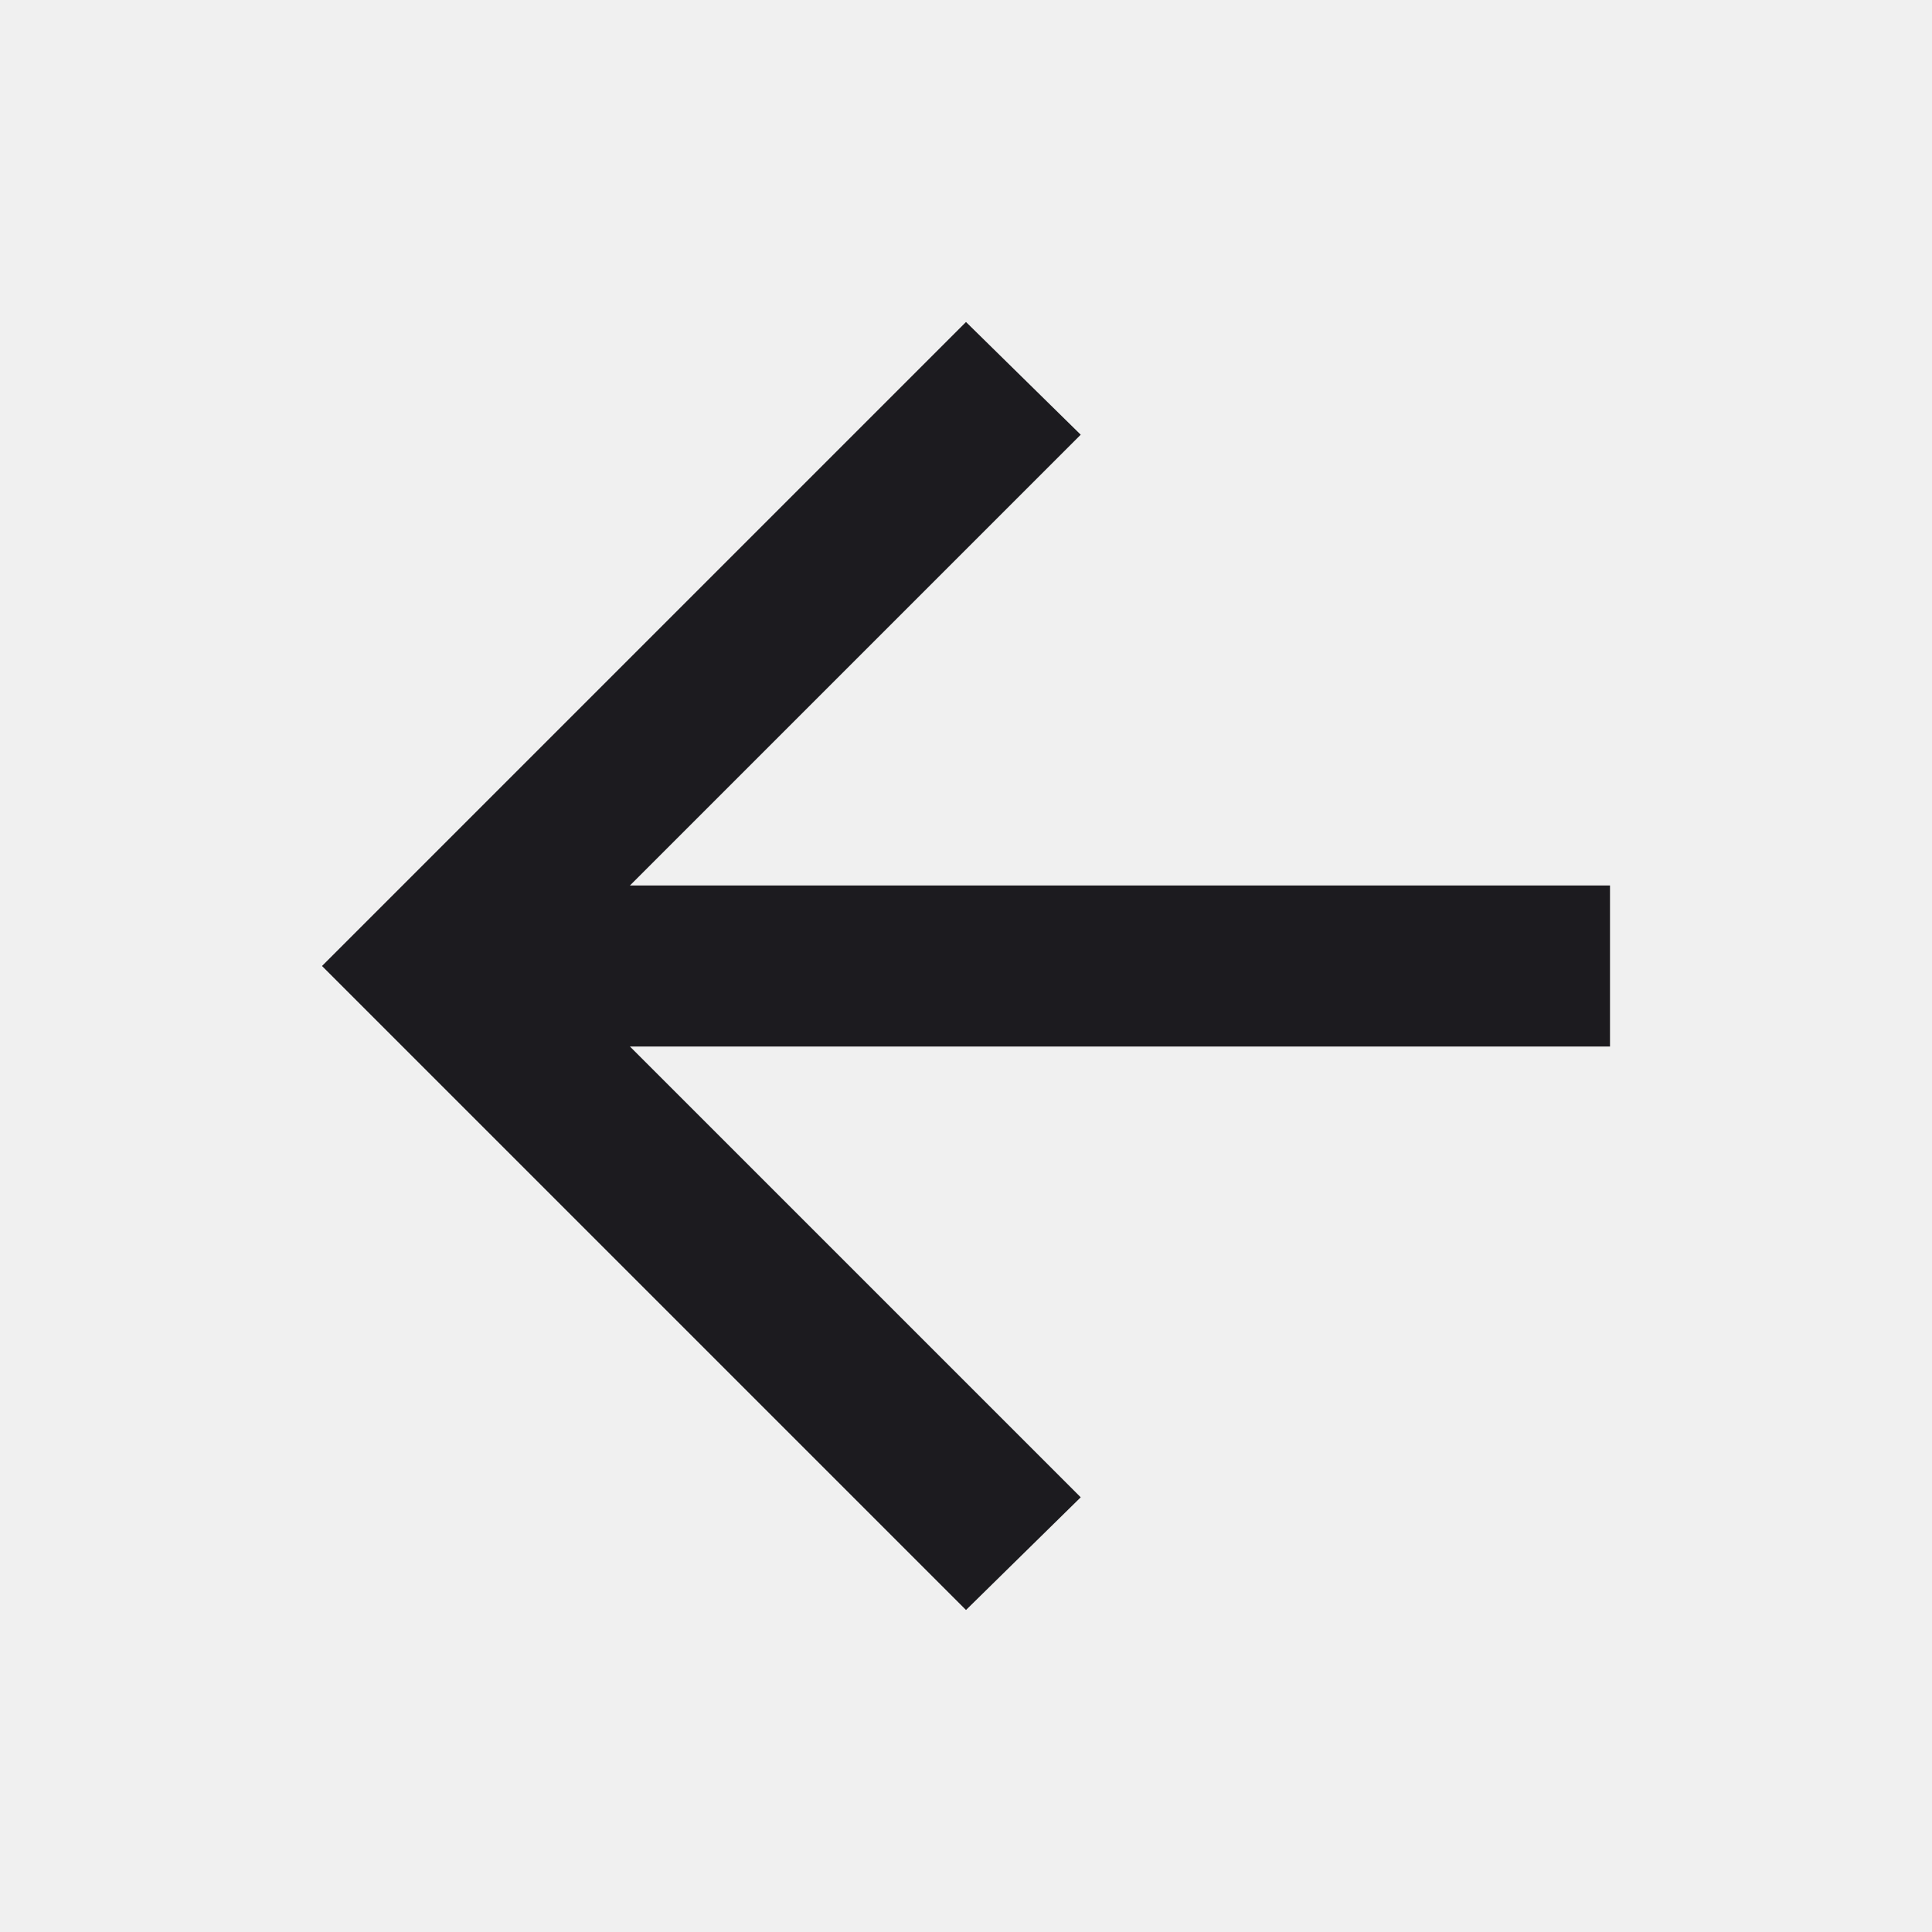
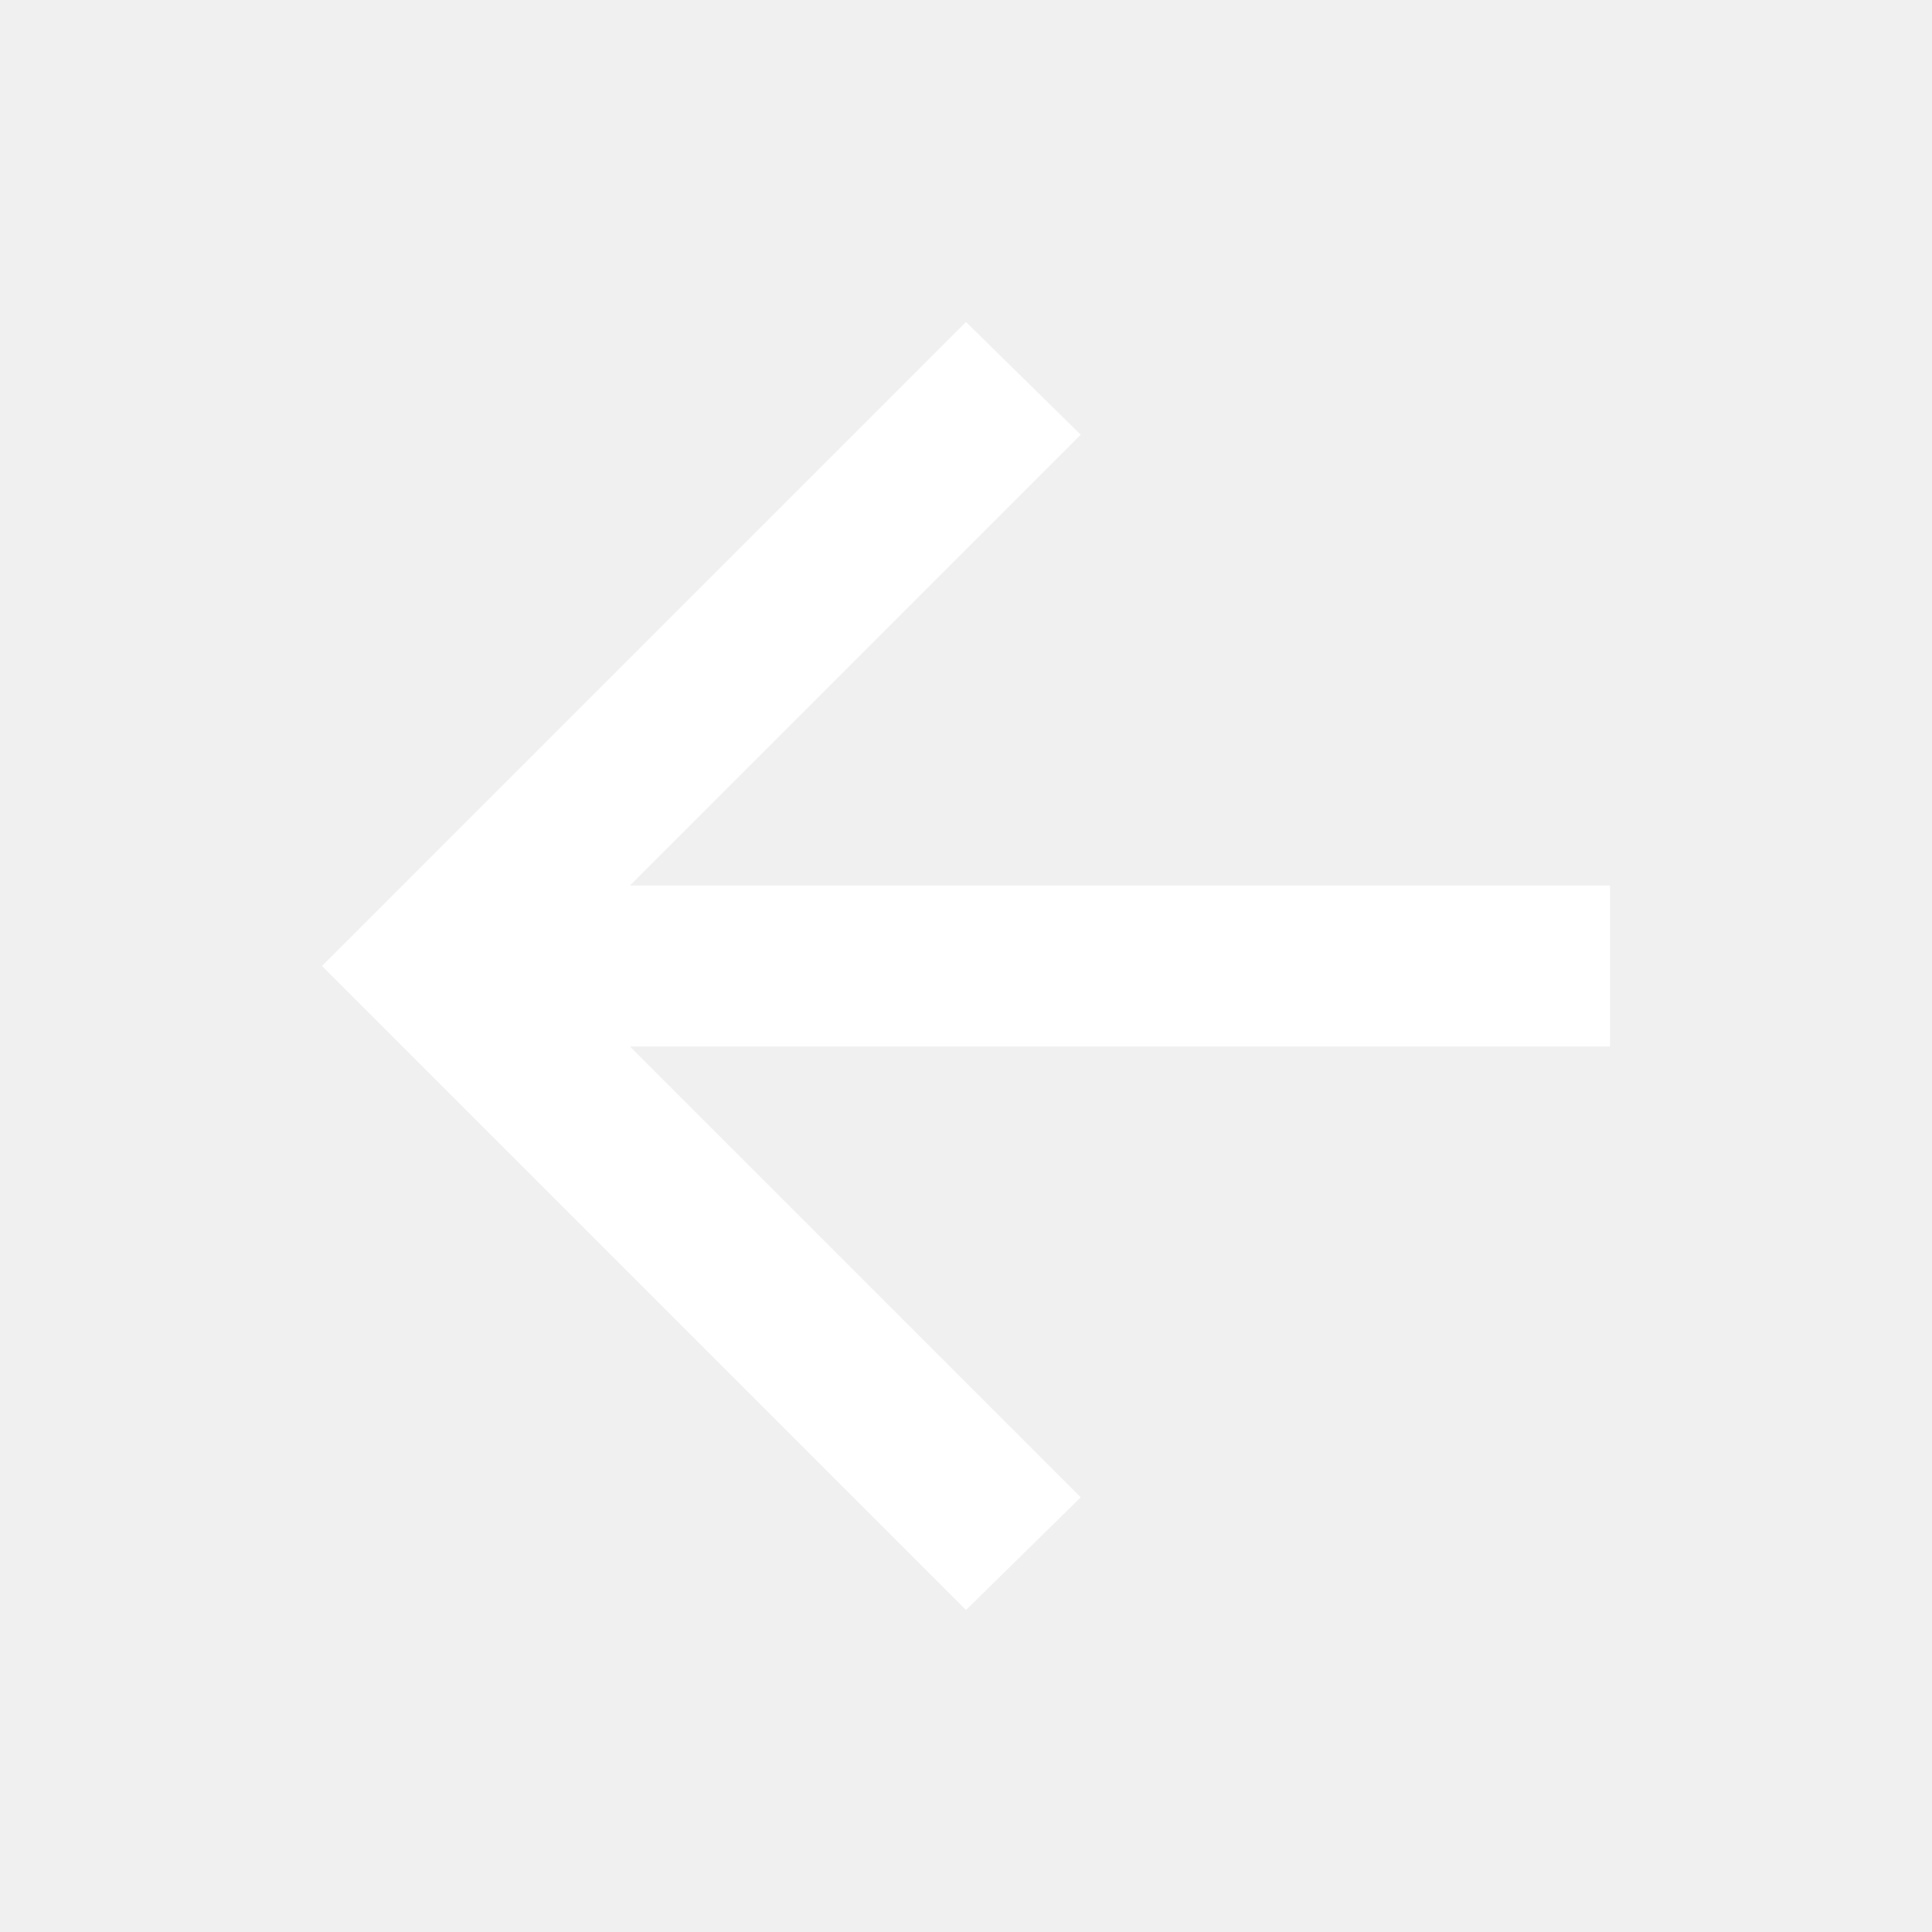
<svg xmlns="http://www.w3.org/2000/svg" width="48" height="48" viewBox="0 0 48 48" fill="none">
  <mask id="mask0_3_164" style="mask-type:alpha" maskUnits="userSpaceOnUse" x="0" y="0" width="48" height="48">
-     <rect width="48" height="48" fill="#D9D9D9" />
+     <rect width="48" height="48" fill="#ffffff" />
  </mask>
  <g mask="url(#mask0_3_164)">
-     <path d="M15.65 26L26.85 37.2L24 40L8 24L24 8L26.85 10.8L15.65 22H40V26H15.65Z" fill="#1C1B1F" />
+     <path d="M15.65 26L26.85 37.2L24 40L8 24L24 8L26.85 10.8L15.65 22H40V26H15.65Z" fill="#ffffff" />
  </g>
</svg>
